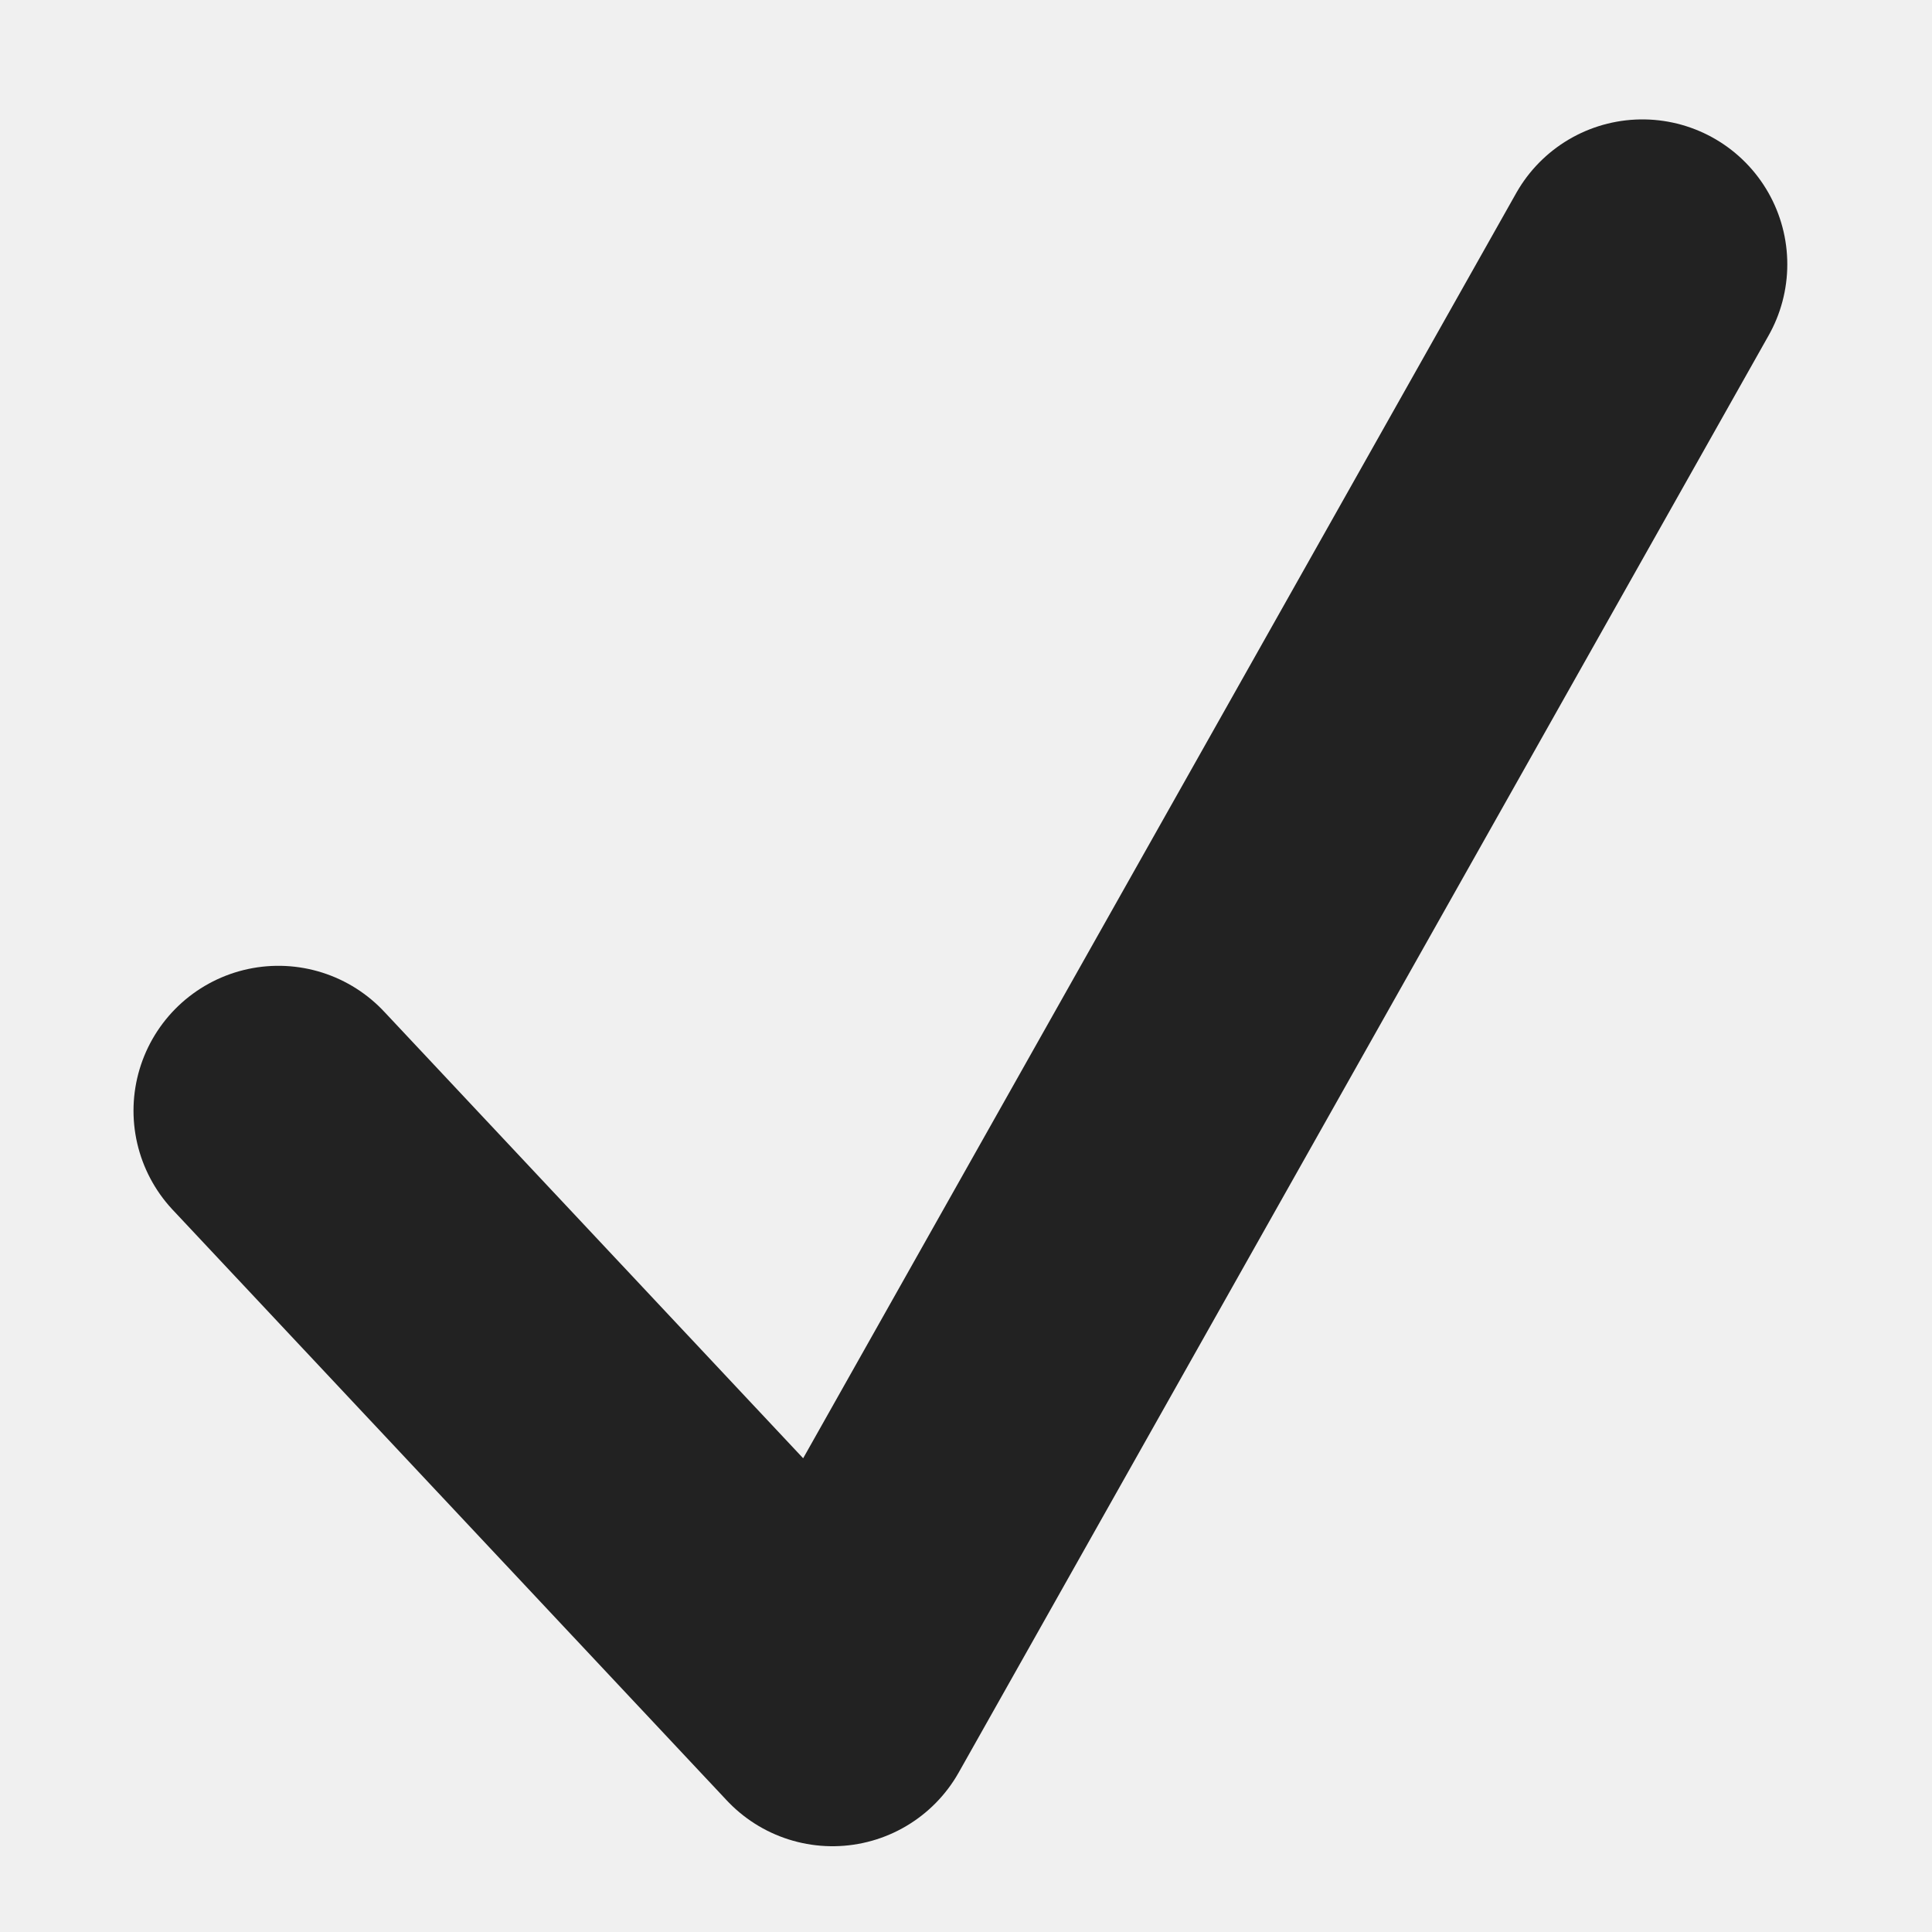
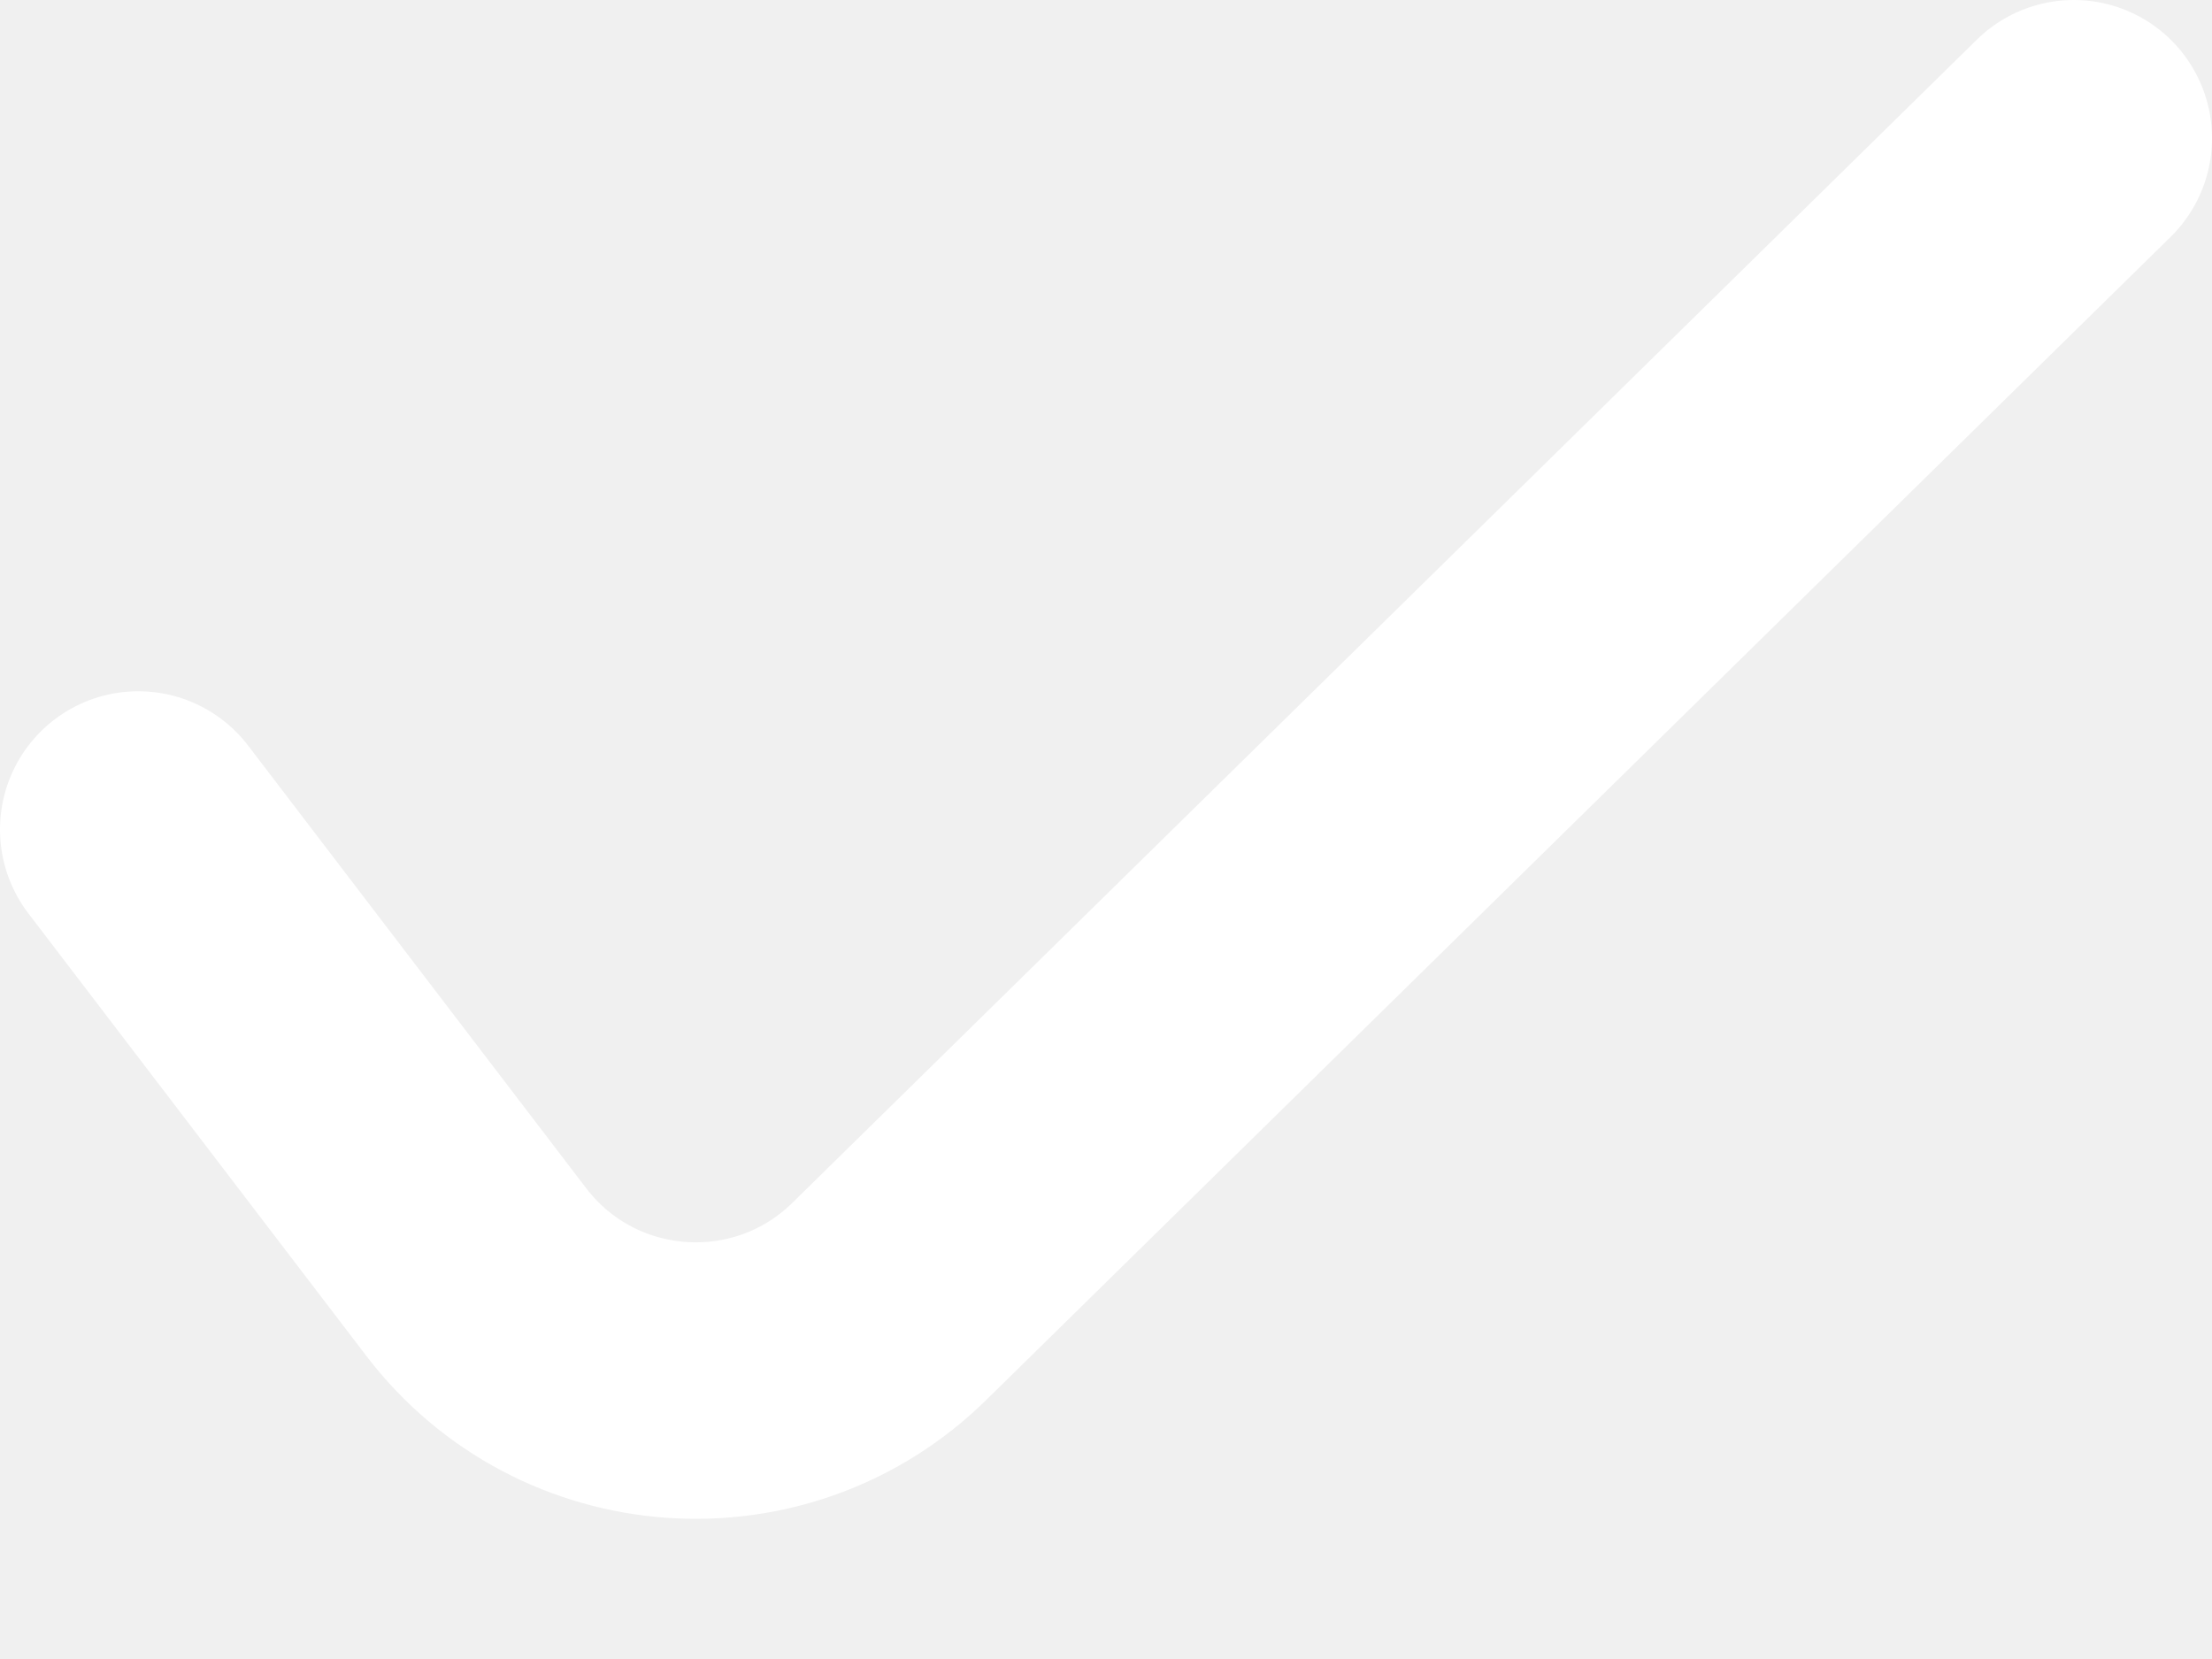
- <svg xmlns="http://www.w3.org/2000/svg" width="10" height="10" viewBox="0 0 10 10" fill="none">
-   <path d="M8.501 1.368L4.309 8.806L1.441 5.749" stroke="#222222" stroke-width="1.5" stroke-linecap="round" stroke-linejoin="round" />
+ <svg xmlns="http://www.w3.org/2000/svg" width="8" height="6" viewBox="0 0 8 6" fill="none">
+   <path d="M0.5 3L1.722 4.6C2.087 5.078 2.788 5.128 3.217 4.706L7.5 0.5" stroke="white" stroke-linecap="round" />
</svg>
